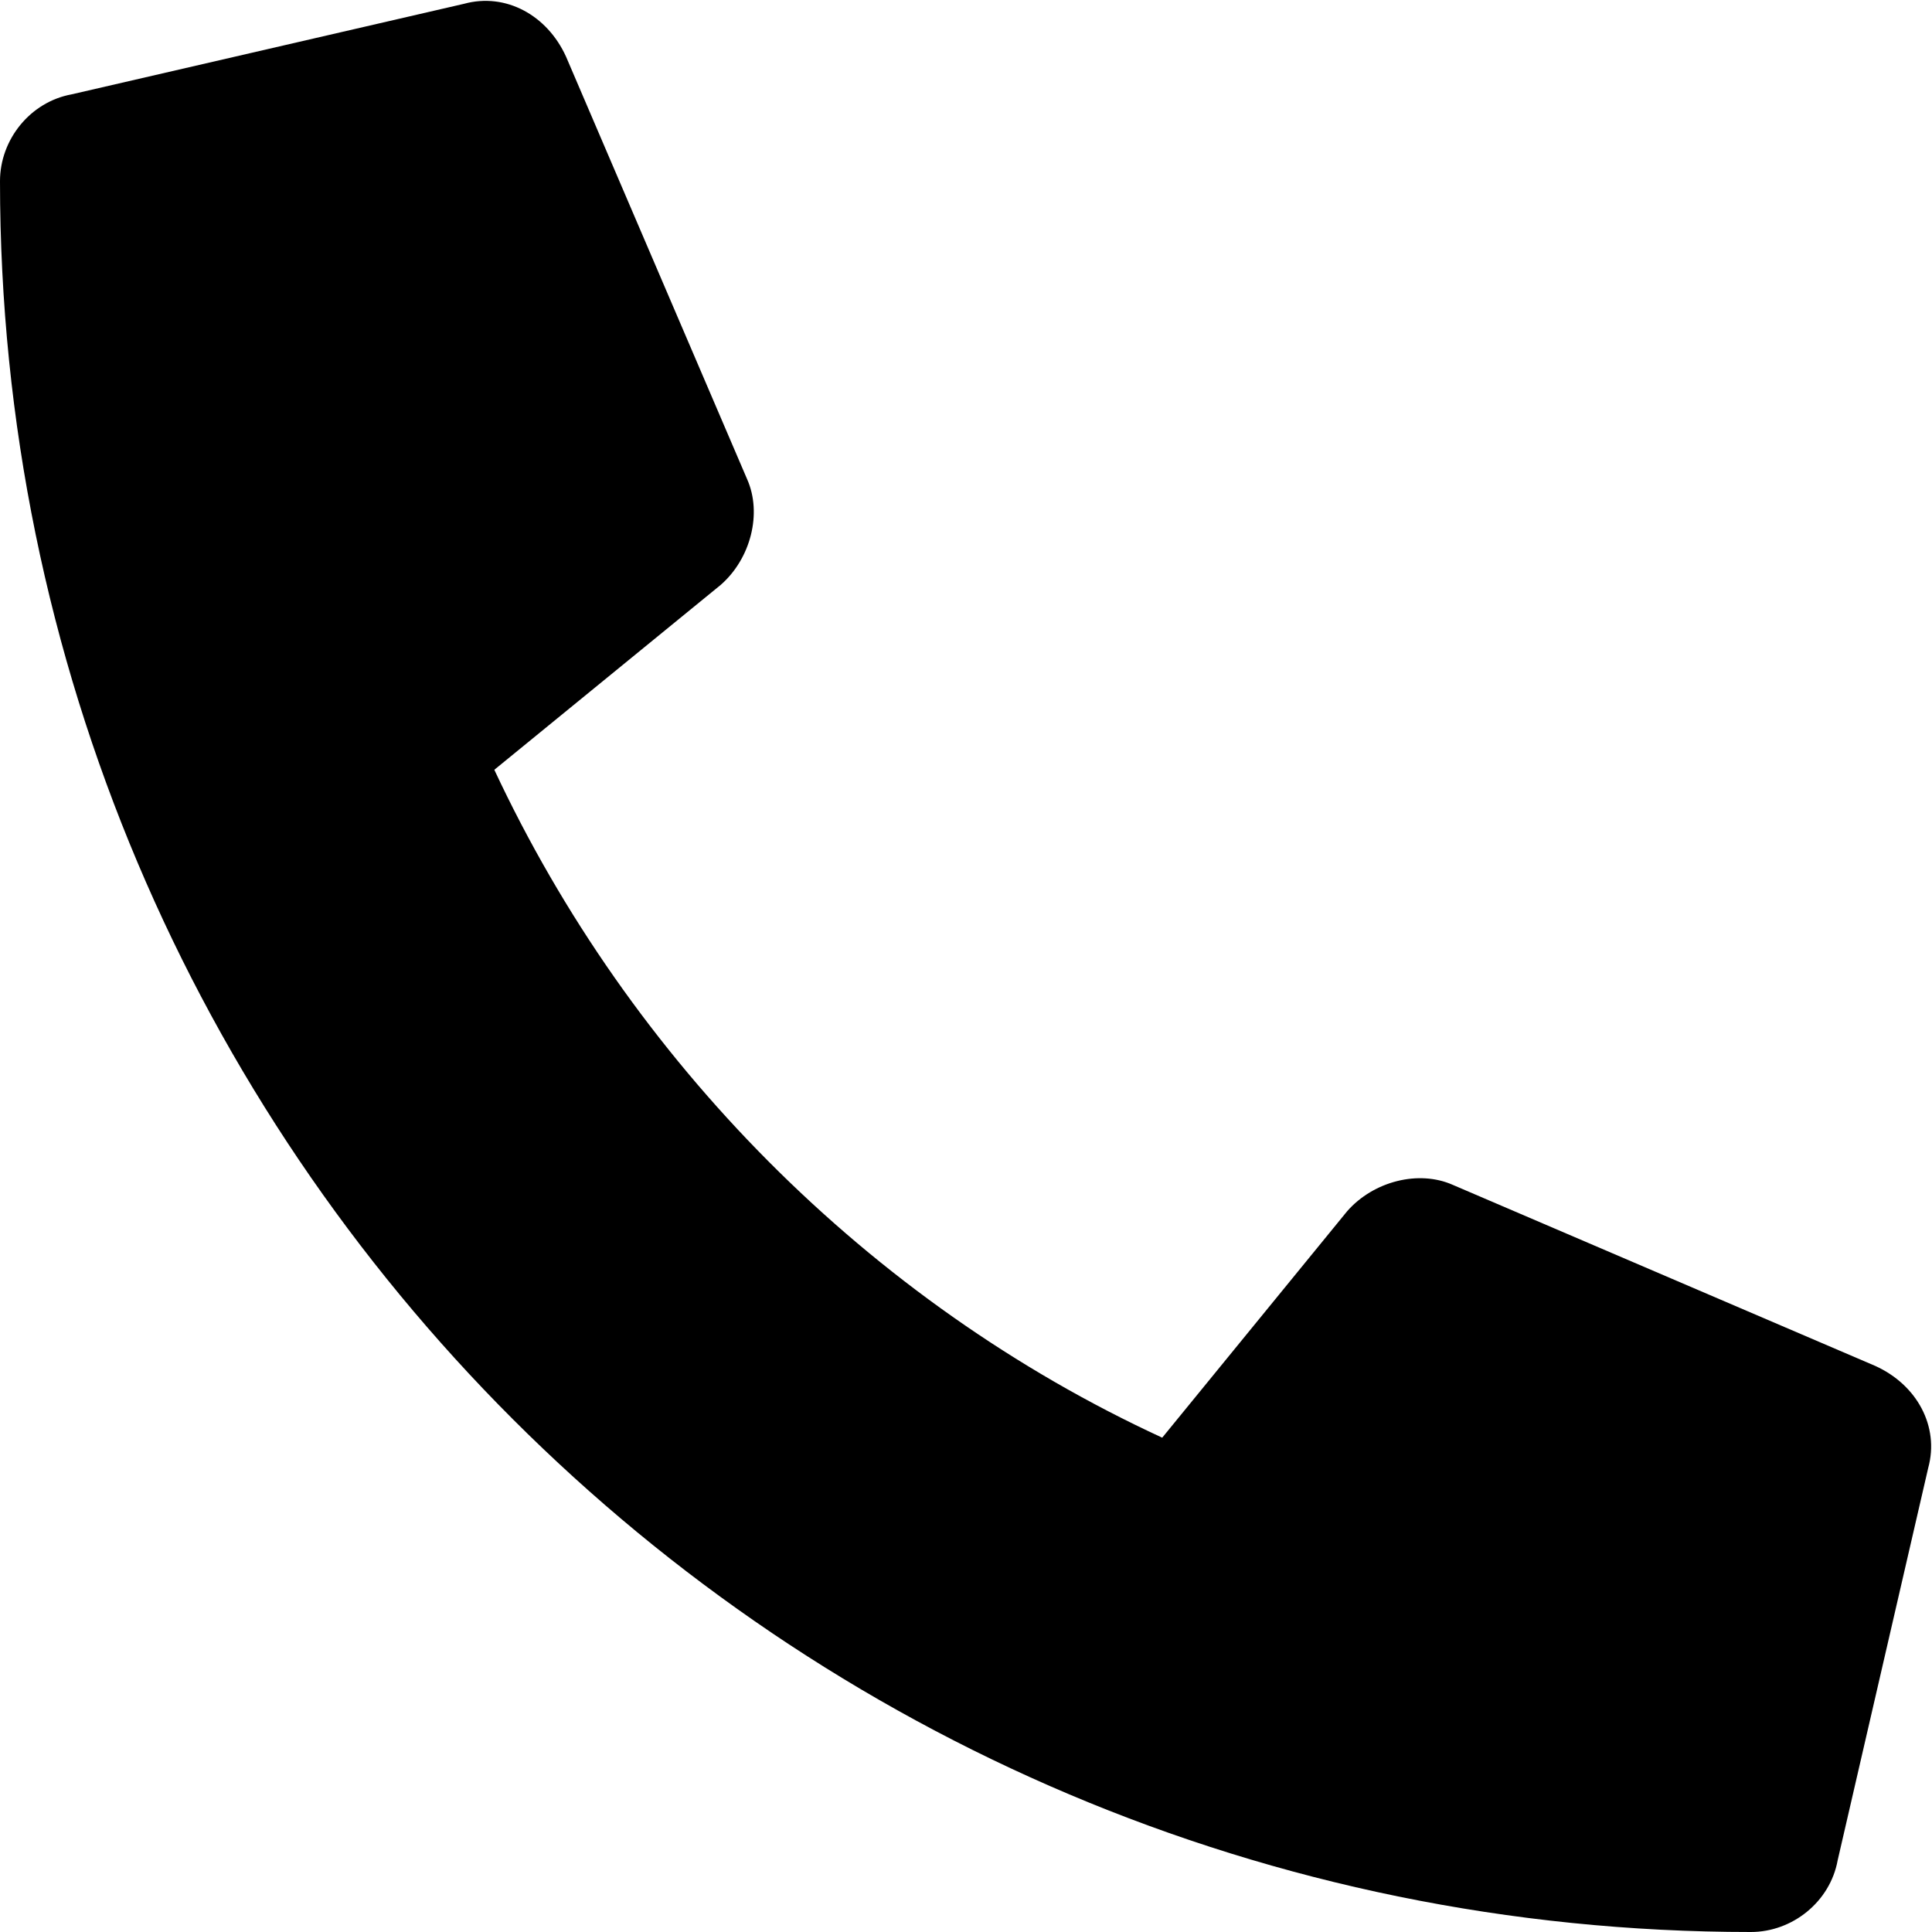
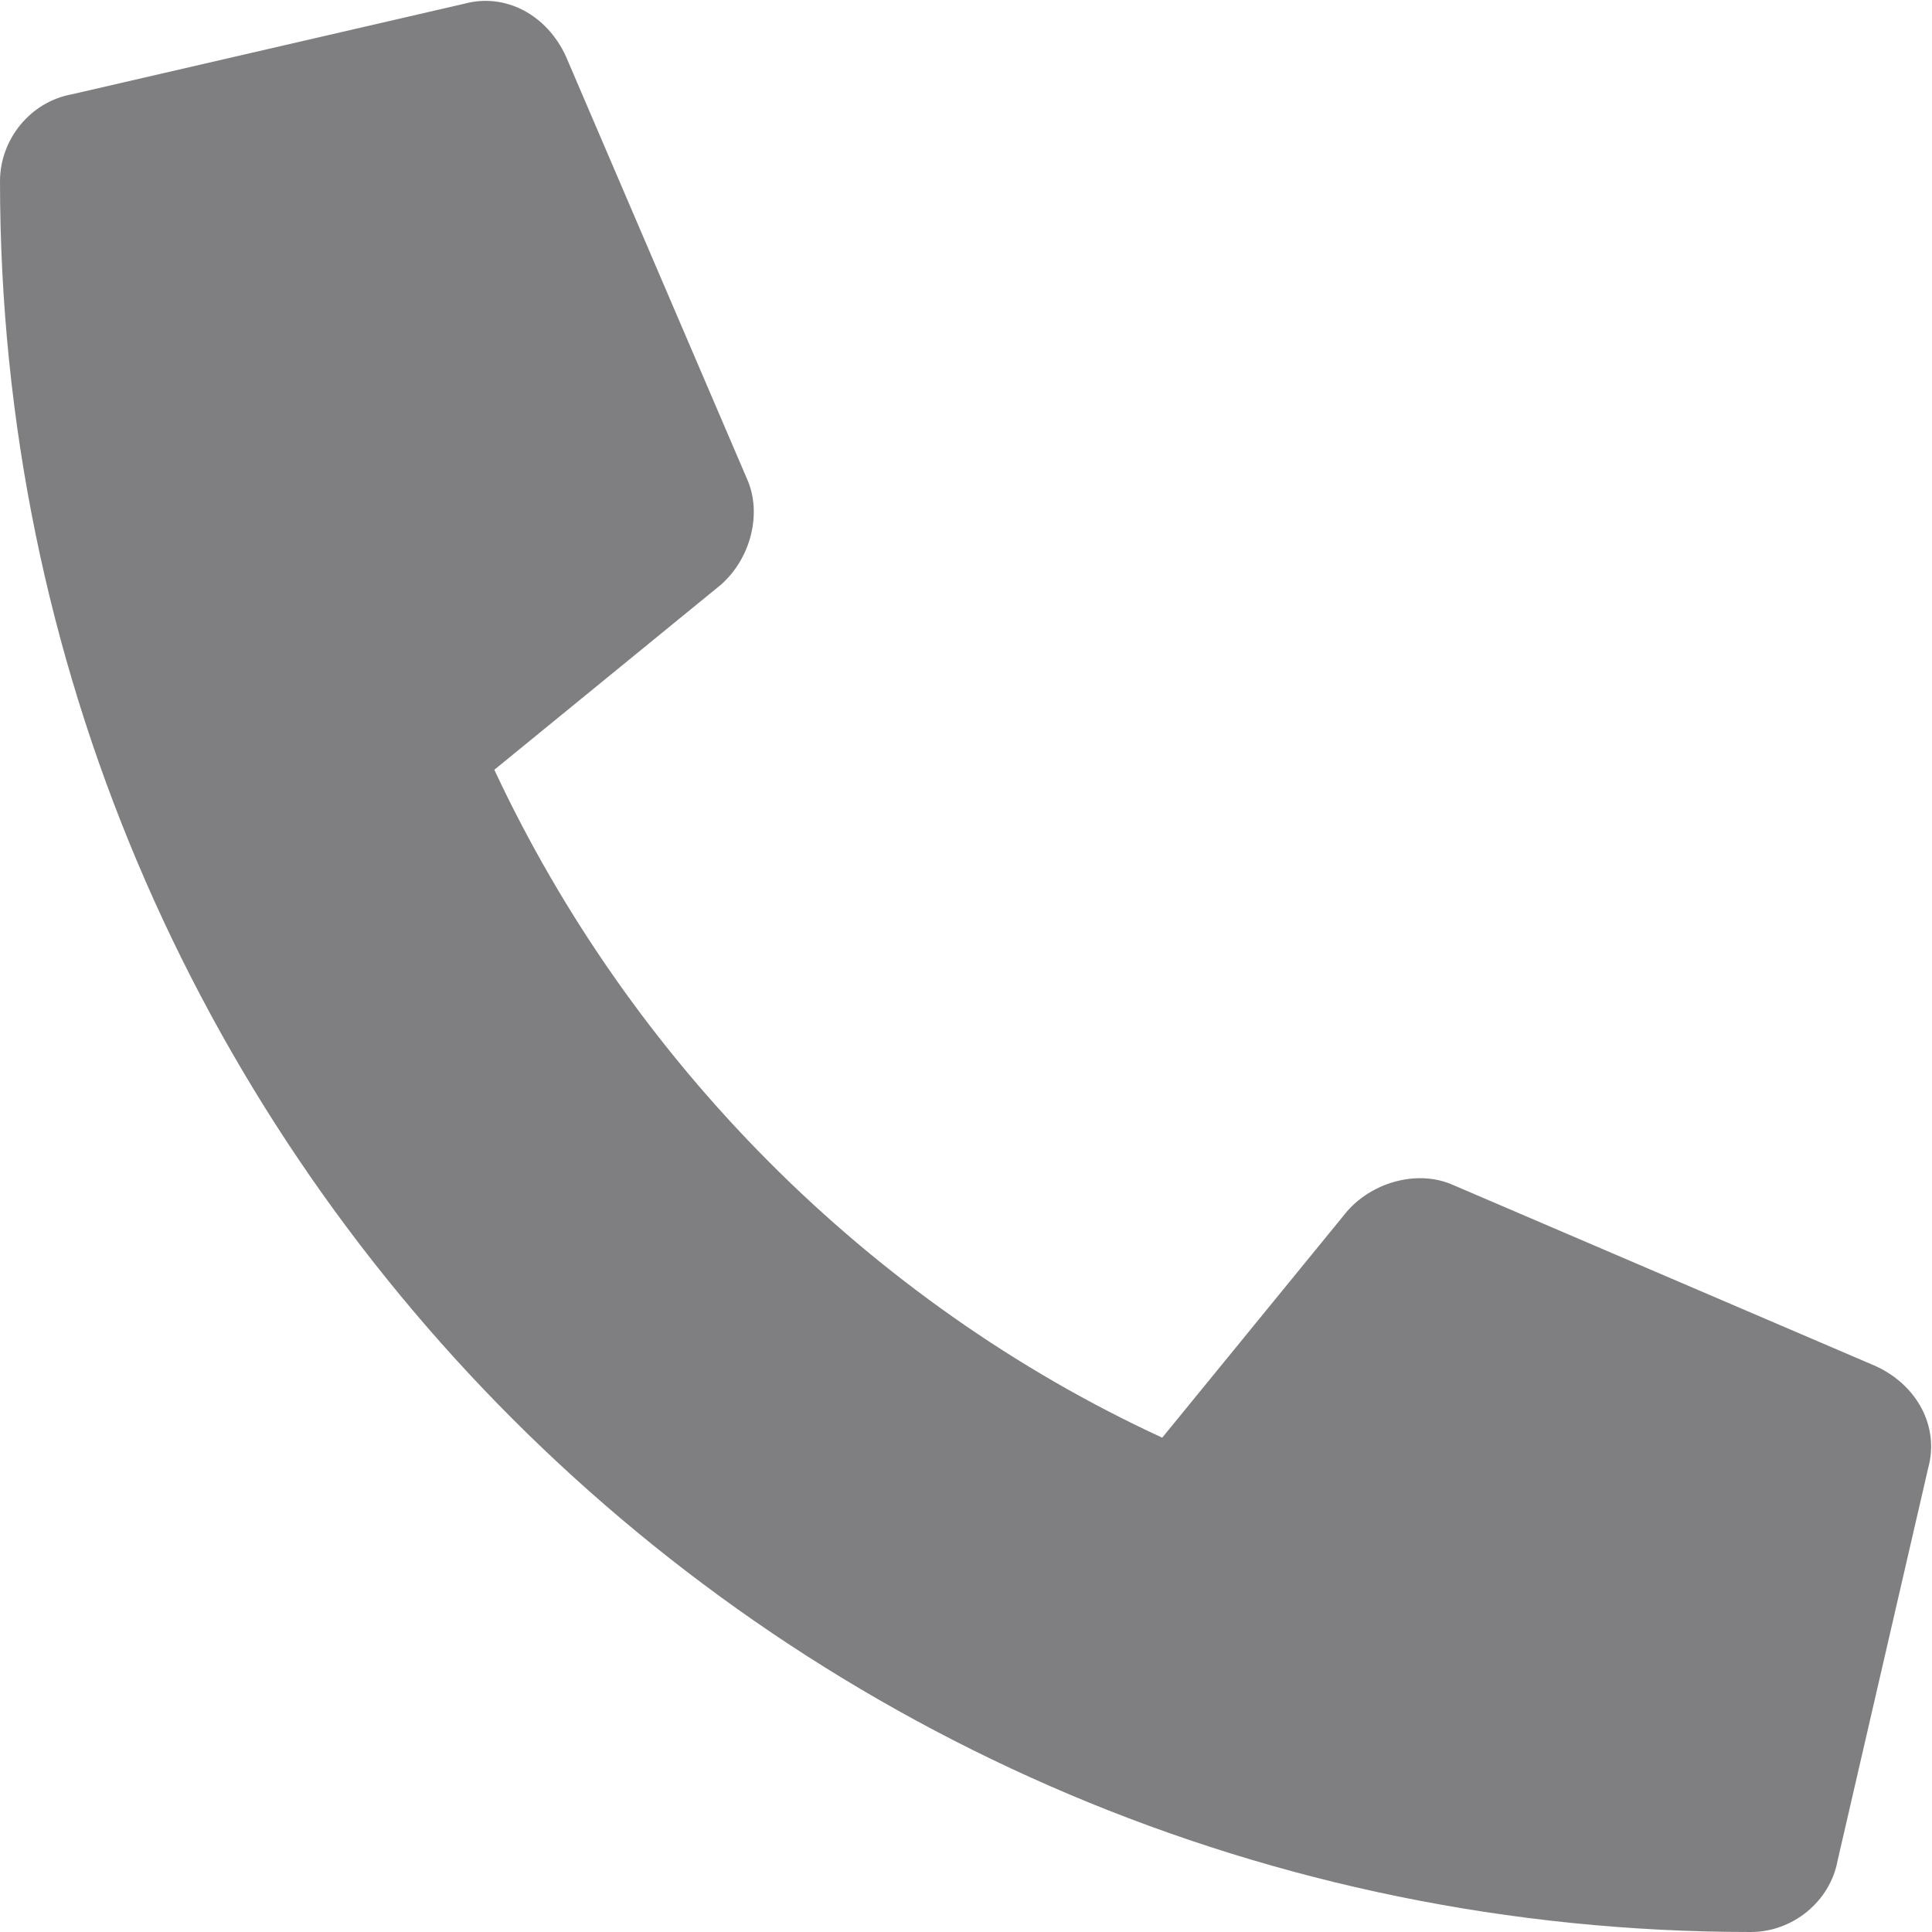
<svg xmlns="http://www.w3.org/2000/svg" width="512" height="512" version="1">
-   <path d="M19 25L123 1c11-3 22 3 27 14l48 112c4 9 1 21-7 28l-60 49c36 77 99 141 177 177l49-60c7-8 19-11 28-7l112 48c11 5 17 16 14 27l-24 104c-2 11-12 19-23 19A464 464 0 0 1 0 48c0-11 8-21 19-23z" />
+   <path fill="#7F7F81" d="M19 25L123 1c11-3 22 3 27 14l48 112c4 9 1 21-7 28l-60 49c36 77 99 141 177 177l49-60c7-8 19-11 28-7l112 48c11 5 17 16 14 27l-24 104c-2 11-12 19-23 19A464 464 0 0 1 0 48c0-11 8-21 19-23z" />
</svg>
